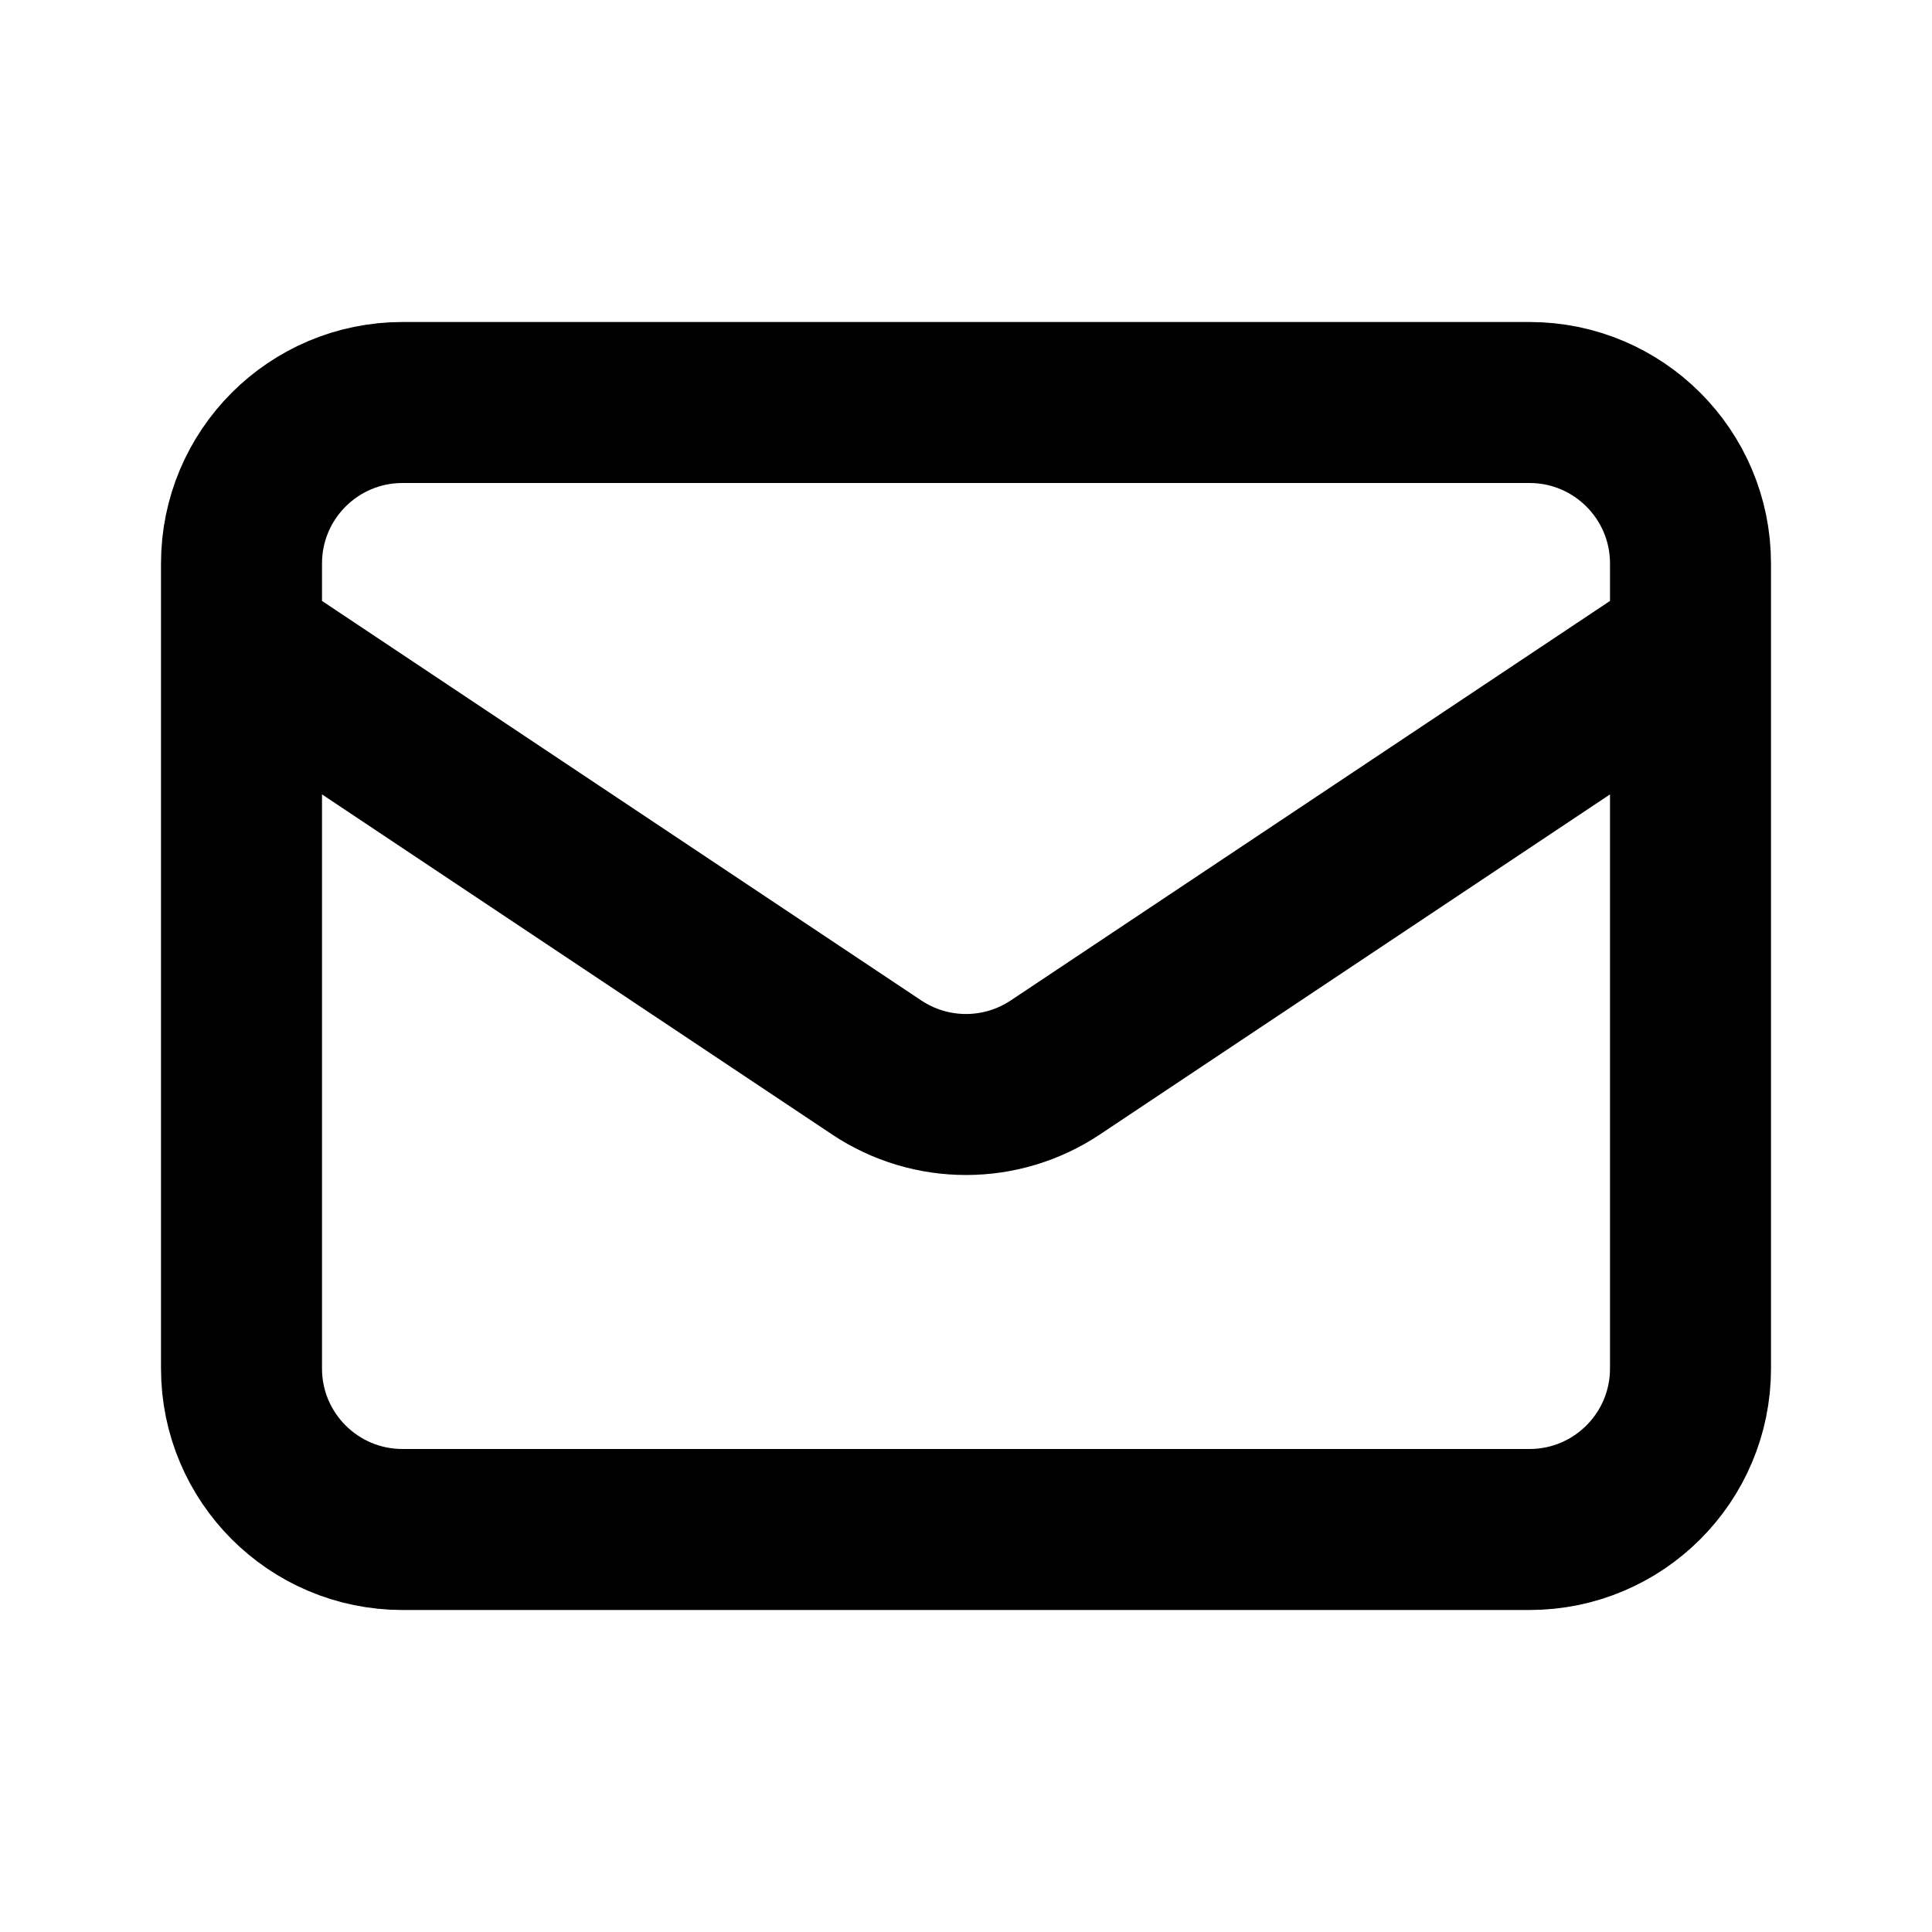
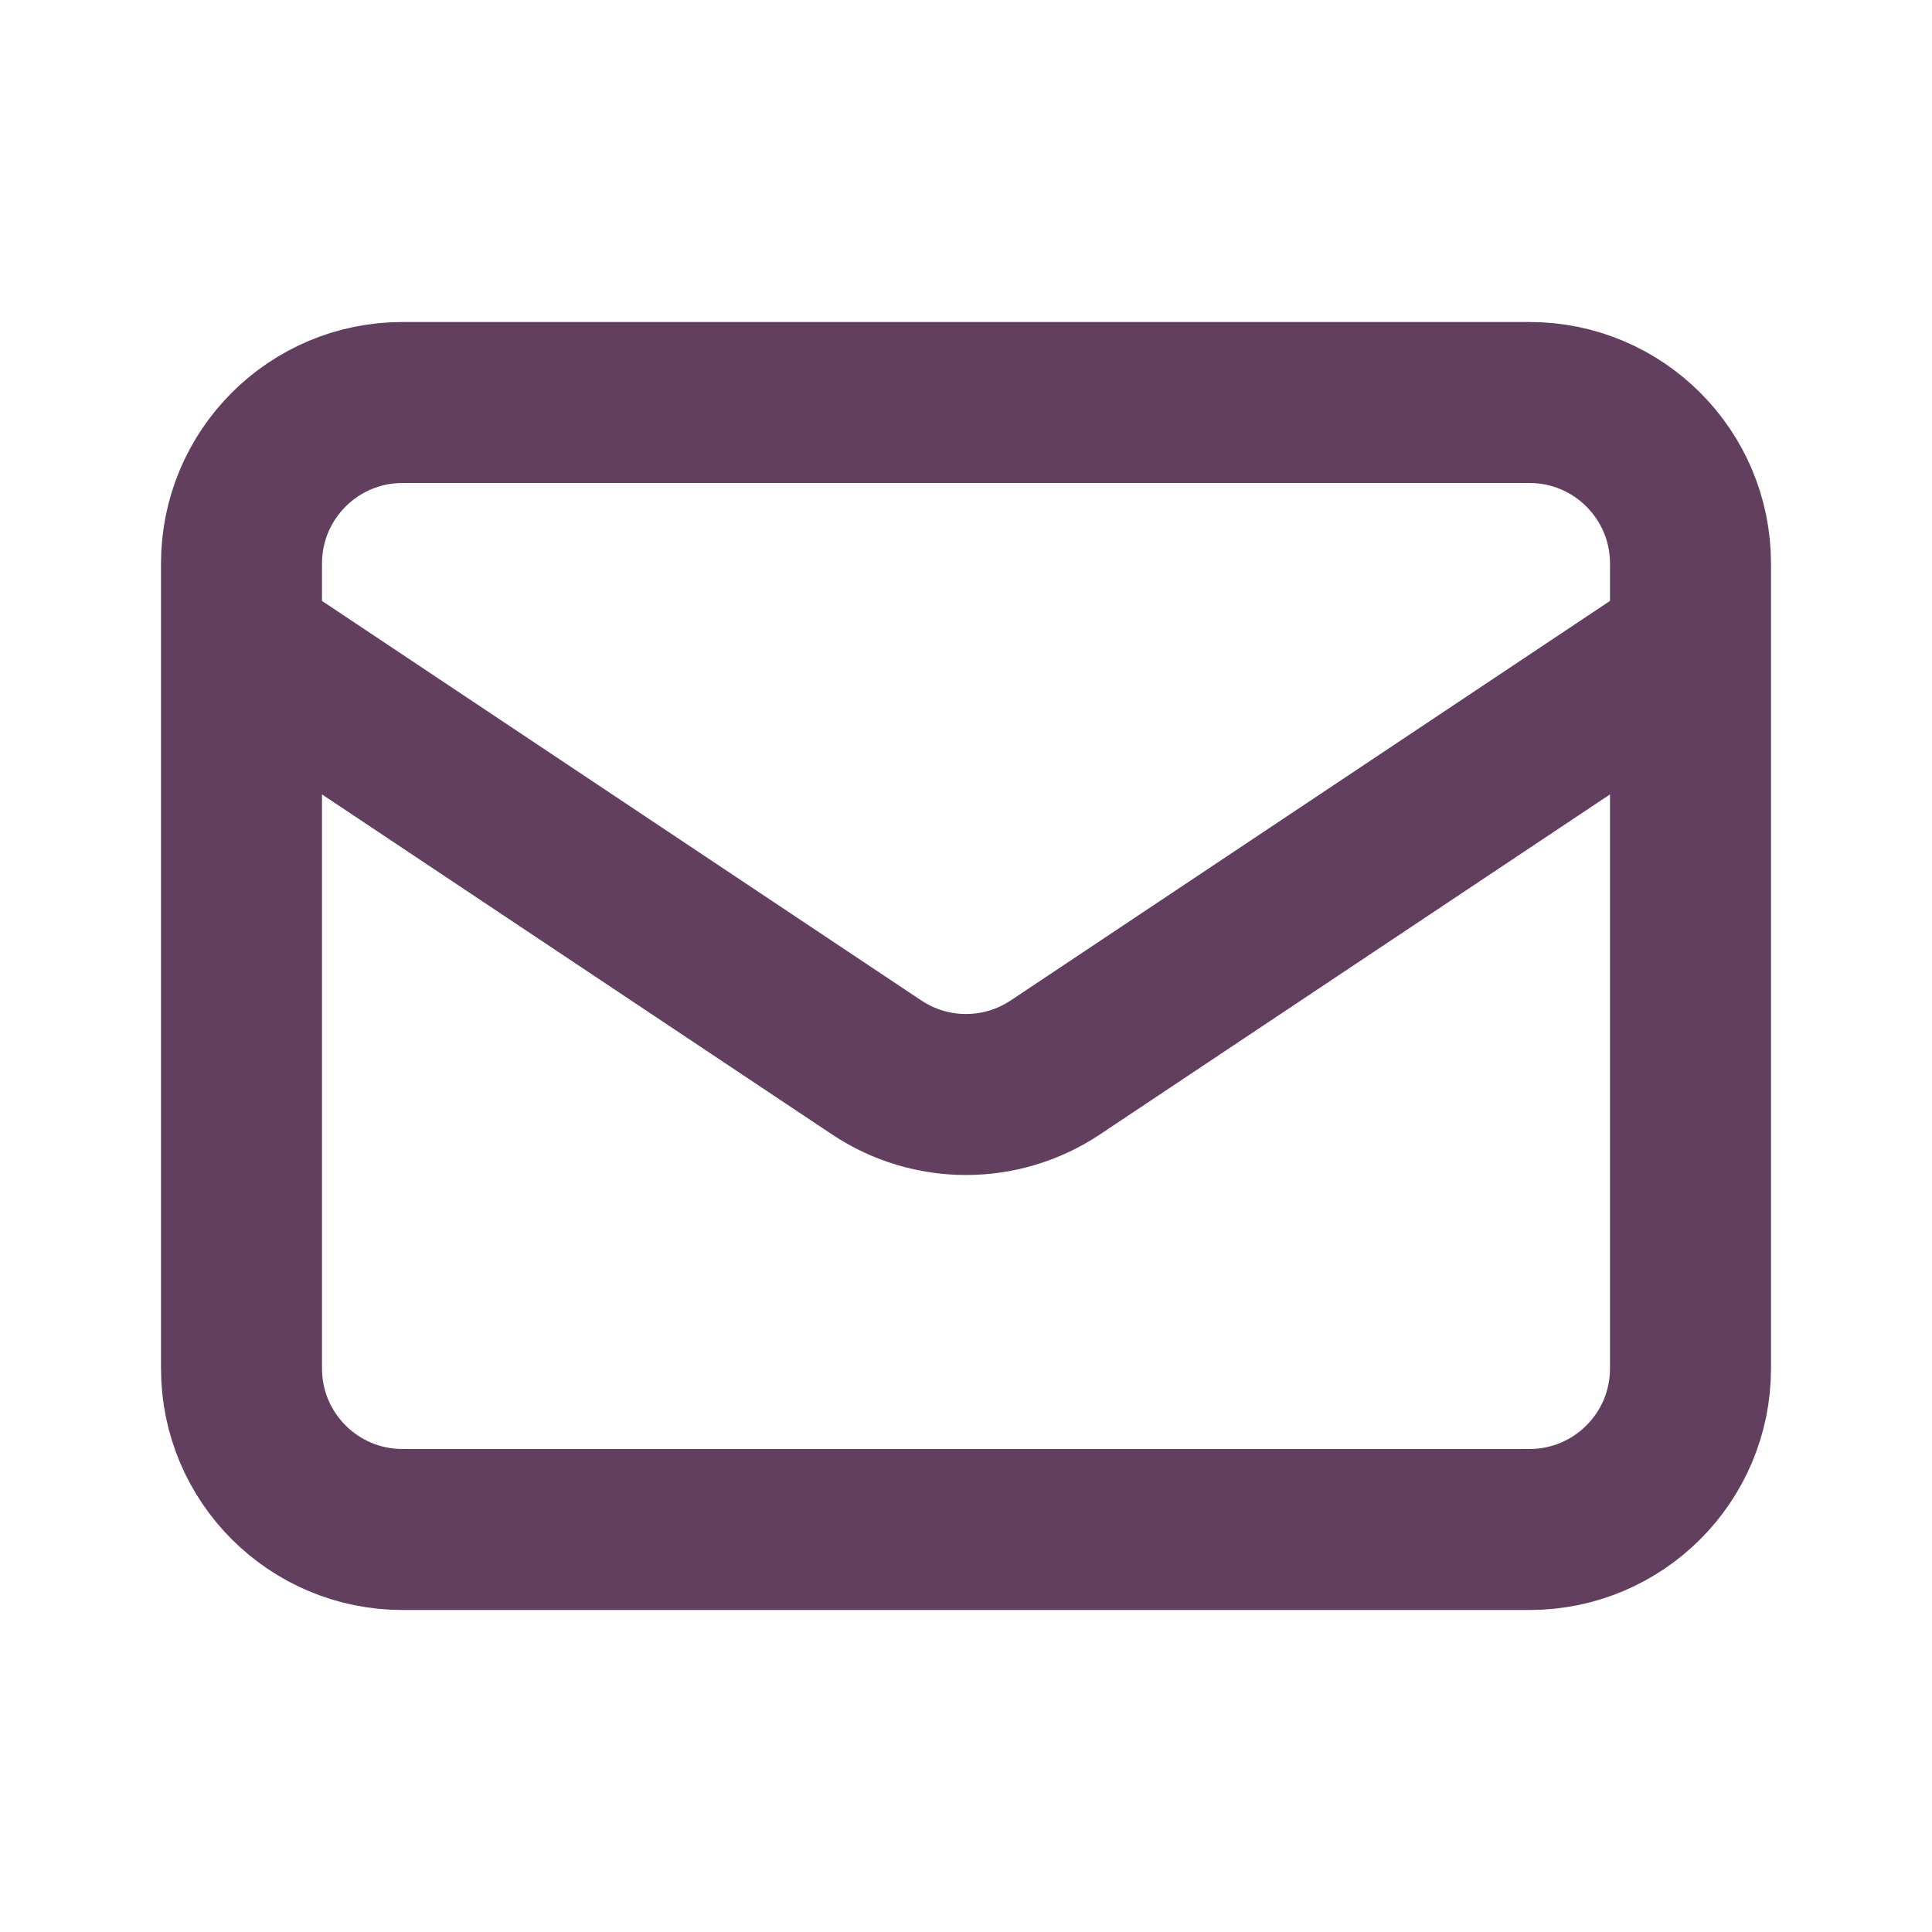
- <svg xmlns="http://www.w3.org/2000/svg" stroke="currentColor" fill="none" stroke-width="0" viewBox="0 0 24 24" class="Input_icon__25hZg" height="1em" width="1em">
+ <svg xmlns="http://www.w3.org/2000/svg" stroke="#633f5f" fill="none" stroke-width="0" viewBox="0 0 24 24" class="Input_icon__25hZg" height="1em" width="1em">
  <path stroke-linecap="round" stroke-linejoin="round" stroke-width="2" d="M3 8l7.89 5.26a2 2 0 002.22 0L21 8M5 19h14a2 2 0 002-2V7a2 2 0 00-2-2H5a2 2 0 00-2 2v10a2 2 0 002 2z" />
</svg>
